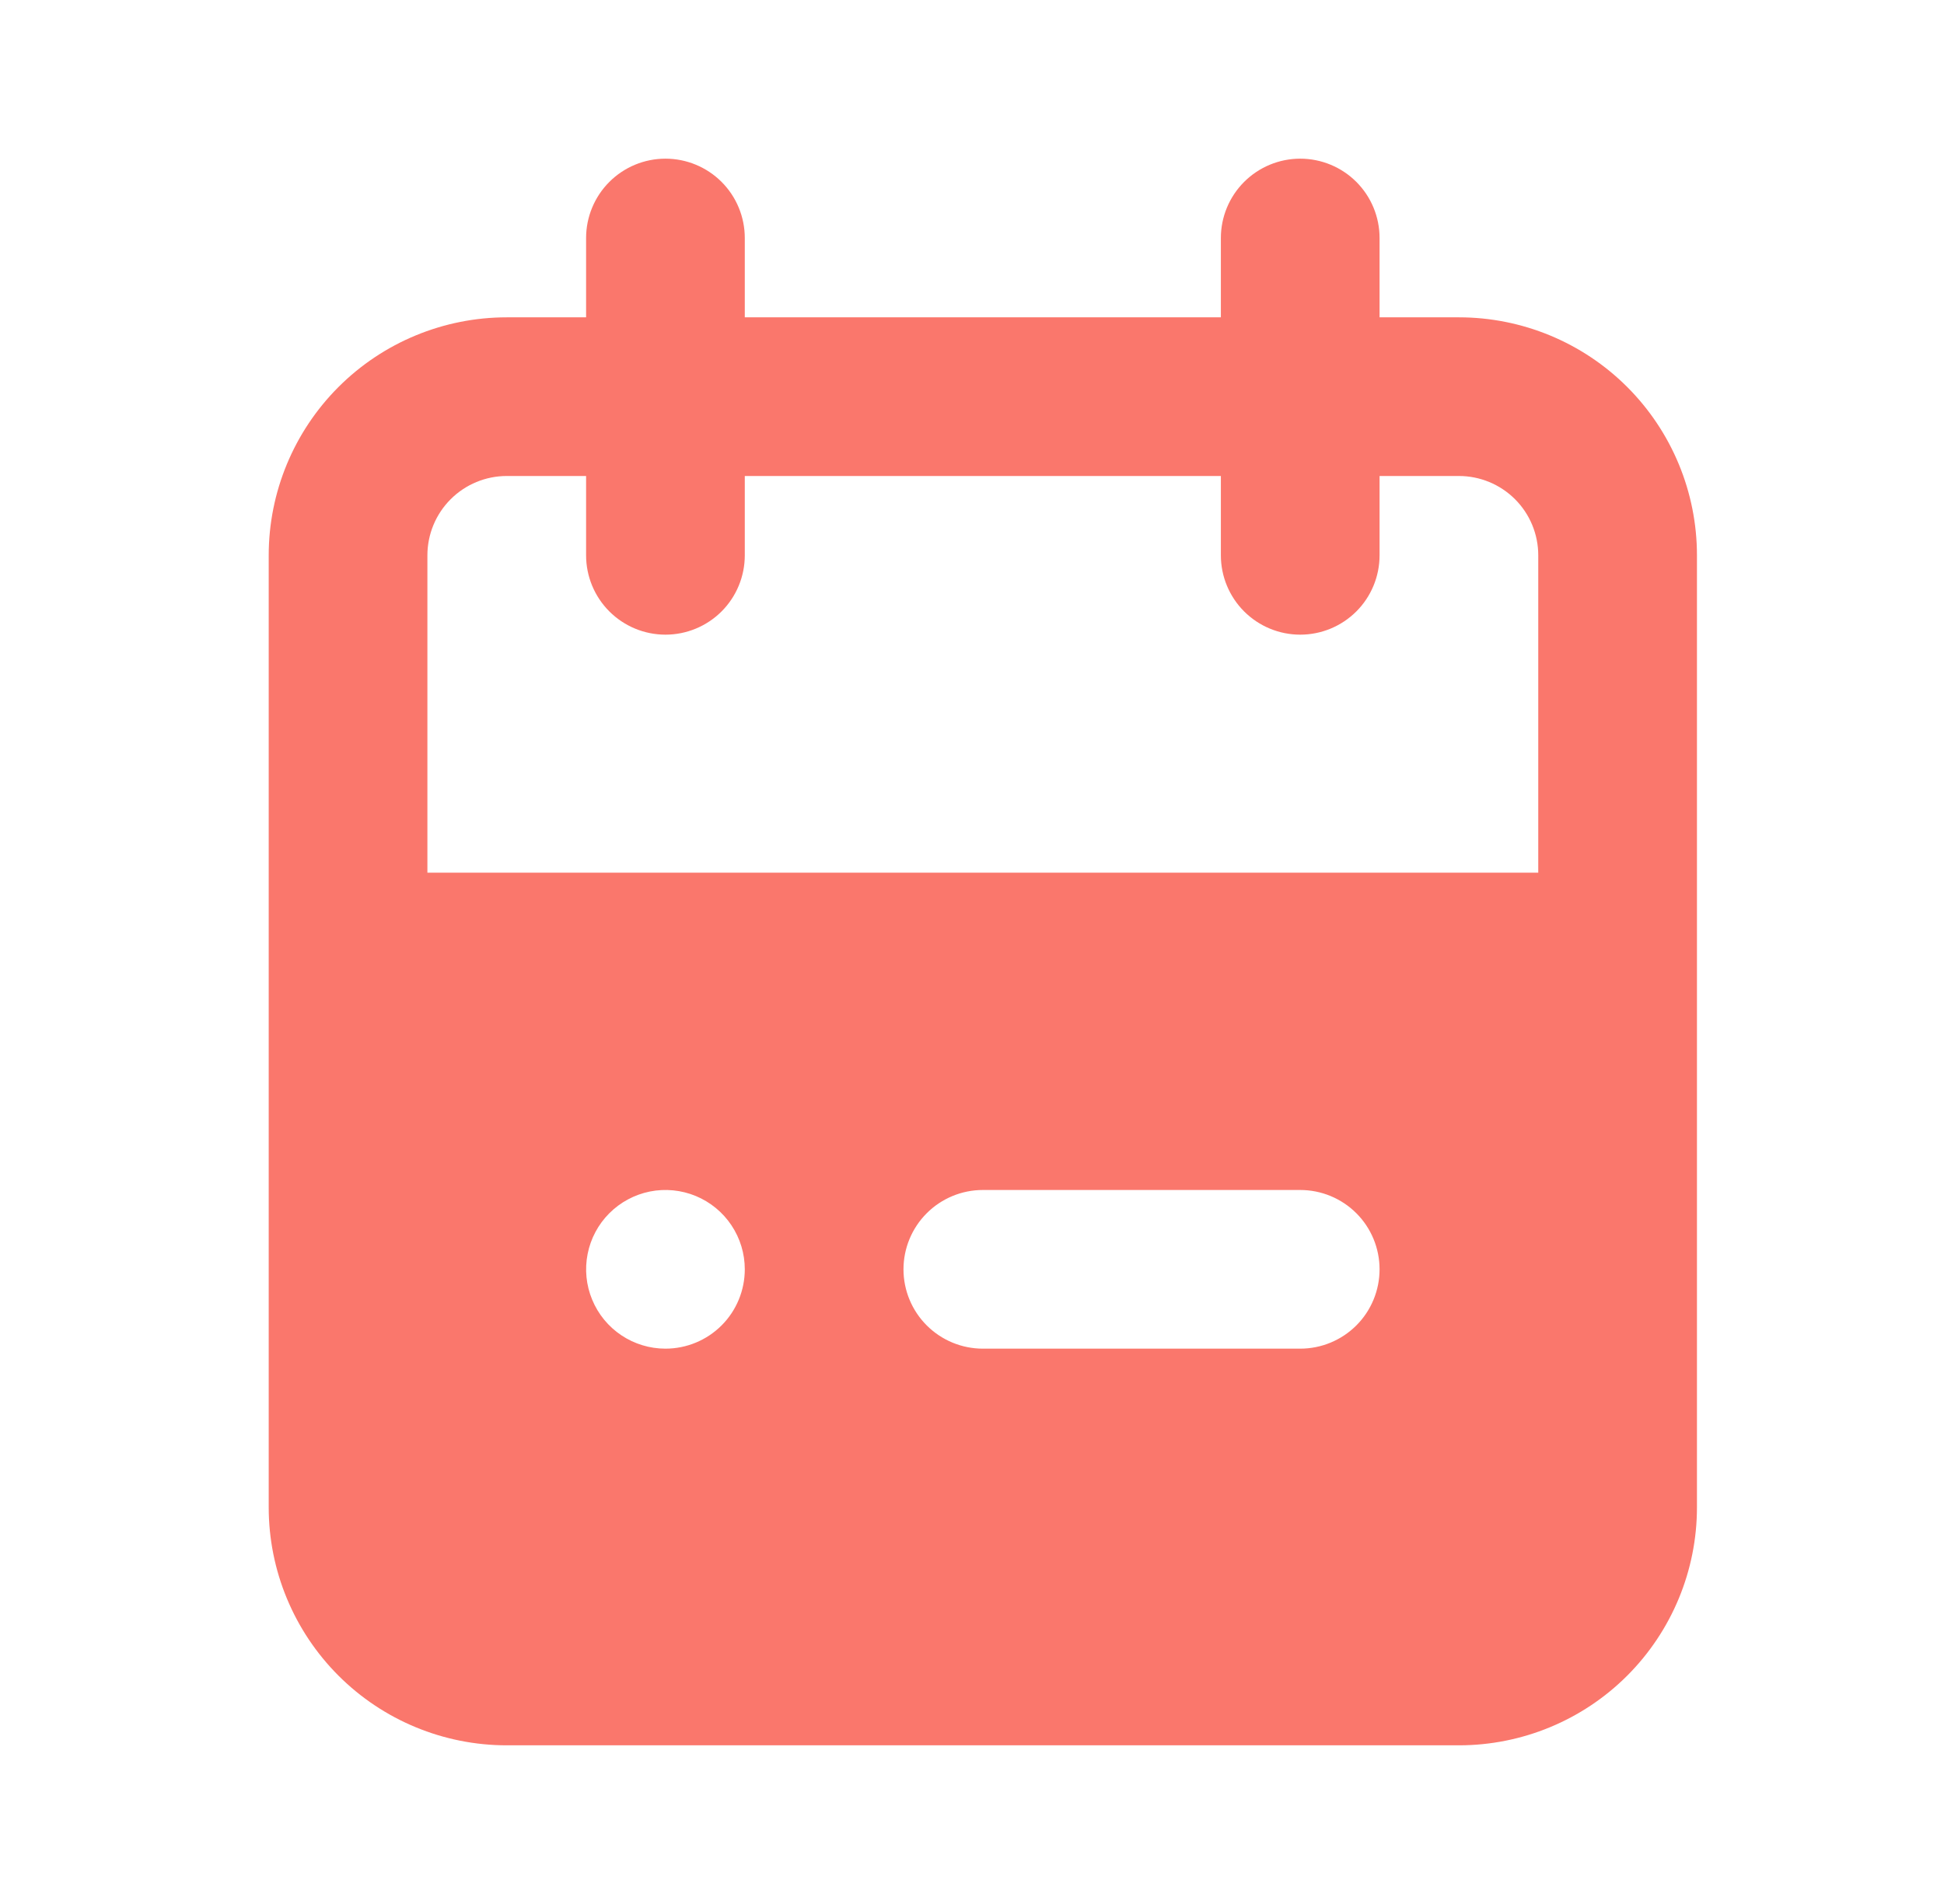
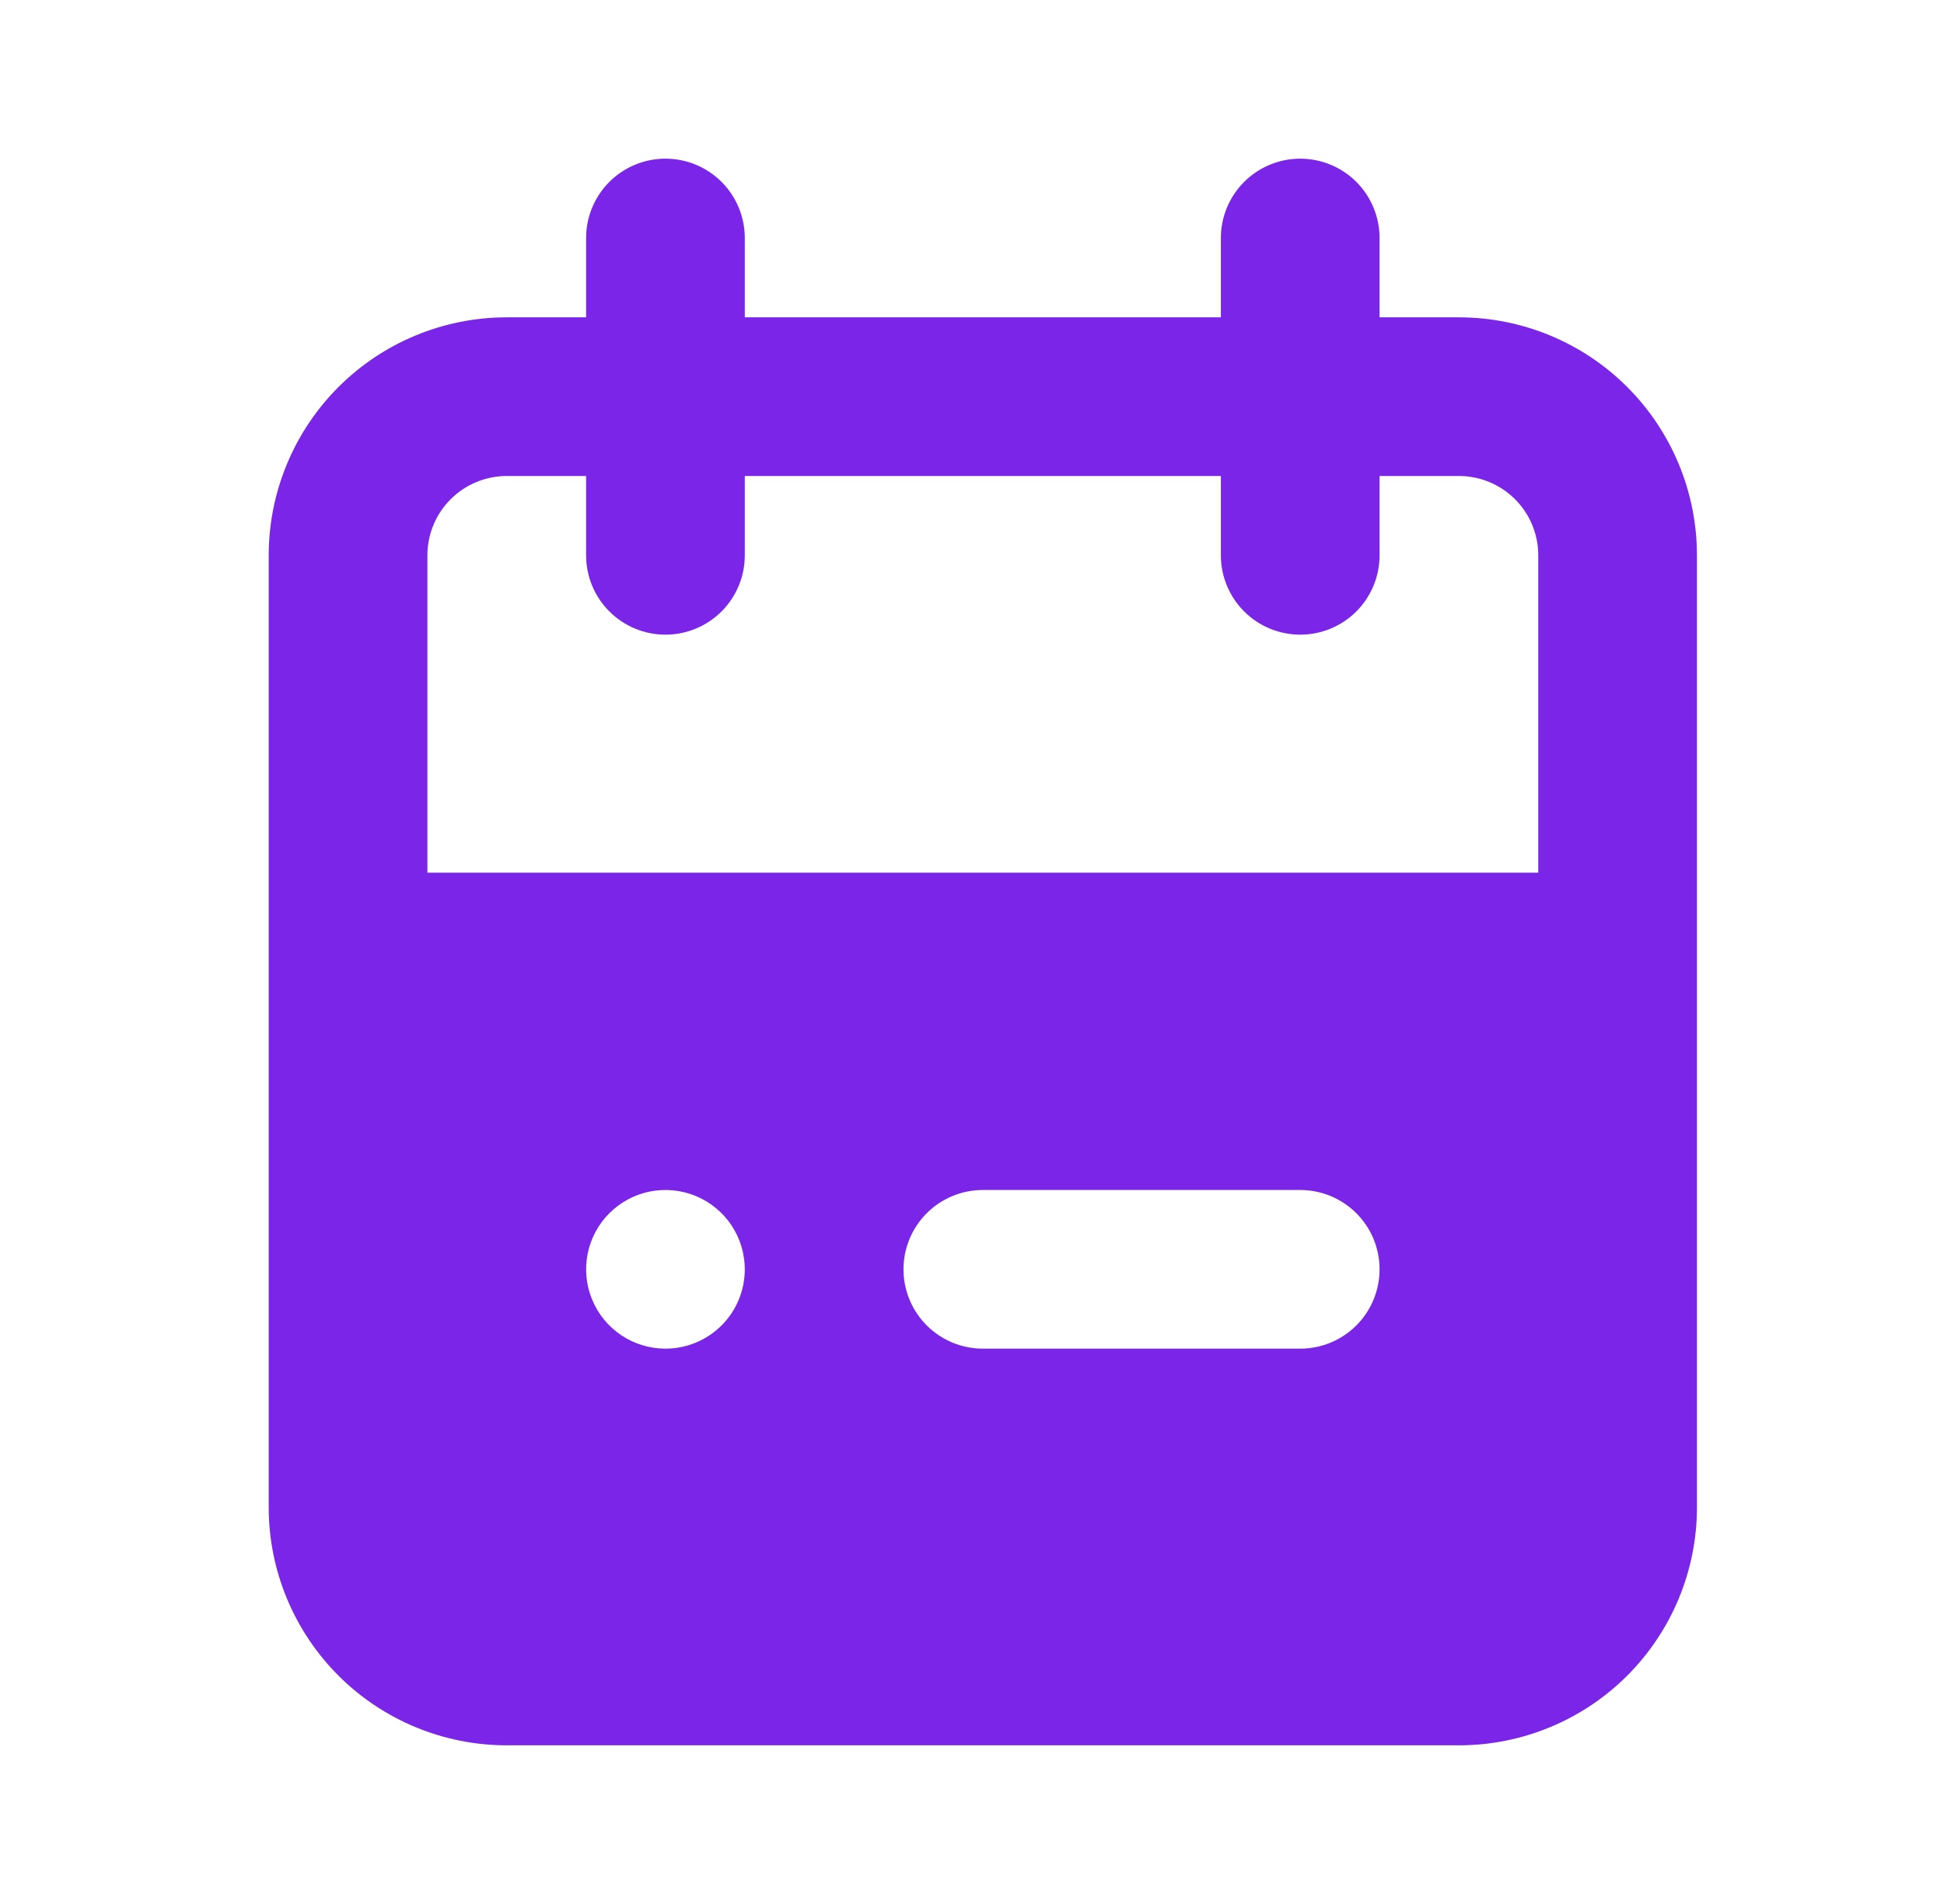
- <svg xmlns="http://www.w3.org/2000/svg" width="49" height="48" viewBox="0 0 49 48" fill="none">
-   <path d="M36.773 8H34.773V6C34.773 5.47 34.563 4.961 34.188 4.586C33.813 4.211 33.304 4 32.773 4C32.243 4 31.734 4.211 31.359 4.586C30.984 4.961 30.773 5.47 30.773 6V8H18.773V6C18.773 5.47 18.563 4.961 18.188 4.586C17.813 4.211 17.304 4 16.773 4C16.243 4 15.734 4.211 15.359 4.586C14.984 4.961 14.773 5.47 14.773 6V8H12.773C11.182 8 9.656 8.632 8.531 9.757C7.406 10.883 6.773 12.409 6.773 14V38C6.773 39.591 7.406 41.117 8.531 42.243C9.656 43.368 11.182 44 12.773 44H36.773C38.365 44 39.891 43.368 41.016 42.243C42.141 41.117 42.773 39.591 42.773 38V14C42.773 12.409 42.141 10.883 41.016 9.757C39.891 8.632 38.365 8 36.773 8ZM16.773 34C16.378 34 15.991 33.883 15.662 33.663C15.333 33.443 15.077 33.131 14.926 32.765C14.774 32.4 14.735 31.998 14.812 31.61C14.889 31.222 15.079 30.866 15.359 30.586C15.639 30.306 15.995 30.116 16.383 30.038C16.771 29.961 17.173 30.001 17.539 30.152C17.904 30.304 18.217 30.56 18.436 30.889C18.656 31.218 18.773 31.604 18.773 32C18.773 32.53 18.563 33.039 18.188 33.414C17.813 33.789 17.304 34 16.773 34ZM32.773 34H24.773C24.243 34 23.734 33.789 23.359 33.414C22.984 33.039 22.773 32.53 22.773 32C22.773 31.47 22.984 30.961 23.359 30.586C23.734 30.211 24.243 30 24.773 30H32.773C33.304 30 33.813 30.211 34.188 30.586C34.563 30.961 34.773 31.47 34.773 32C34.773 32.53 34.563 33.039 34.188 33.414C33.813 33.789 33.304 34 32.773 34ZM38.773 22H10.773V14C10.773 13.47 10.984 12.961 11.359 12.586C11.734 12.211 12.243 12 12.773 12H14.773V14C14.773 14.53 14.984 15.039 15.359 15.414C15.734 15.789 16.243 16 16.773 16C17.304 16 17.813 15.789 18.188 15.414C18.563 15.039 18.773 14.53 18.773 14V12H30.773V14C30.773 14.53 30.984 15.039 31.359 15.414C31.734 15.789 32.243 16 32.773 16C33.304 16 33.813 15.789 34.188 15.414C34.563 15.039 34.773 14.53 34.773 14V12H36.773C37.304 12 37.813 12.211 38.188 12.586C38.563 12.961 38.773 13.47 38.773 14V22Z" fill="#FA776C" />
+ <svg xmlns="http://www.w3.org/2000/svg" width="49" height="48" viewBox="0 0 49 48" fill="none" version="1.1" id="svg1">
+   <defs id="defs1" />
+   <path d="M36.773 8H34.773V6C34.773 5.47 34.563 4.961 34.188 4.586C33.813 4.211 33.304 4 32.773 4C32.243 4 31.734 4.211 31.359 4.586C30.984 4.961 30.773 5.47 30.773 6V8H18.773V6C18.773 5.47 18.563 4.961 18.188 4.586C17.813 4.211 17.304 4 16.773 4C16.243 4 15.734 4.211 15.359 4.586C14.984 4.961 14.773 5.47 14.773 6V8H12.773C11.182 8 9.656 8.632 8.531 9.757C7.406 10.883 6.773 12.409 6.773 14V38C6.773 39.591 7.406 41.117 8.531 42.243C9.656 43.368 11.182 44 12.773 44H36.773C38.365 44 39.891 43.368 41.016 42.243C42.141 41.117 42.773 39.591 42.773 38V14C42.773 12.409 42.141 10.883 41.016 9.757C39.891 8.632 38.365 8 36.773 8ZM16.773 34C16.378 34 15.991 33.883 15.662 33.663C15.333 33.443 15.077 33.131 14.926 32.765C14.774 32.4 14.735 31.998 14.812 31.61C14.889 31.222 15.079 30.866 15.359 30.586C15.639 30.306 15.995 30.116 16.383 30.038C16.771 29.961 17.173 30.001 17.539 30.152C17.904 30.304 18.217 30.56 18.436 30.889C18.656 31.218 18.773 31.604 18.773 32C18.773 32.53 18.563 33.039 18.188 33.414C17.813 33.789 17.304 34 16.773 34ZM32.773 34H24.773C24.243 34 23.734 33.789 23.359 33.414C22.984 33.039 22.773 32.53 22.773 32C22.773 31.47 22.984 30.961 23.359 30.586C23.734 30.211 24.243 30 24.773 30H32.773C33.304 30 33.813 30.211 34.188 30.586C34.563 30.961 34.773 31.47 34.773 32C34.773 32.53 34.563 33.039 34.188 33.414C33.813 33.789 33.304 34 32.773 34ZM38.773 22H10.773V14C10.773 13.47 10.984 12.961 11.359 12.586C11.734 12.211 12.243 12 12.773 12H14.773V14C14.773 14.53 14.984 15.039 15.359 15.414C15.734 15.789 16.243 16 16.773 16C17.304 16 17.813 15.789 18.188 15.414C18.563 15.039 18.773 14.53 18.773 14V12H30.773V14C30.773 14.53 30.984 15.039 31.359 15.414C31.734 15.789 32.243 16 32.773 16C33.304 16 33.813 15.789 34.188 15.414C34.563 15.039 34.773 14.53 34.773 14V12H36.773C37.304 12 37.813 12.211 38.188 12.586C38.563 12.961 38.773 13.47 38.773 14V22Z" fill="#FA776C" id="path1" style="fill:#7a25e7;fill-opacity:1" />
</svg>
